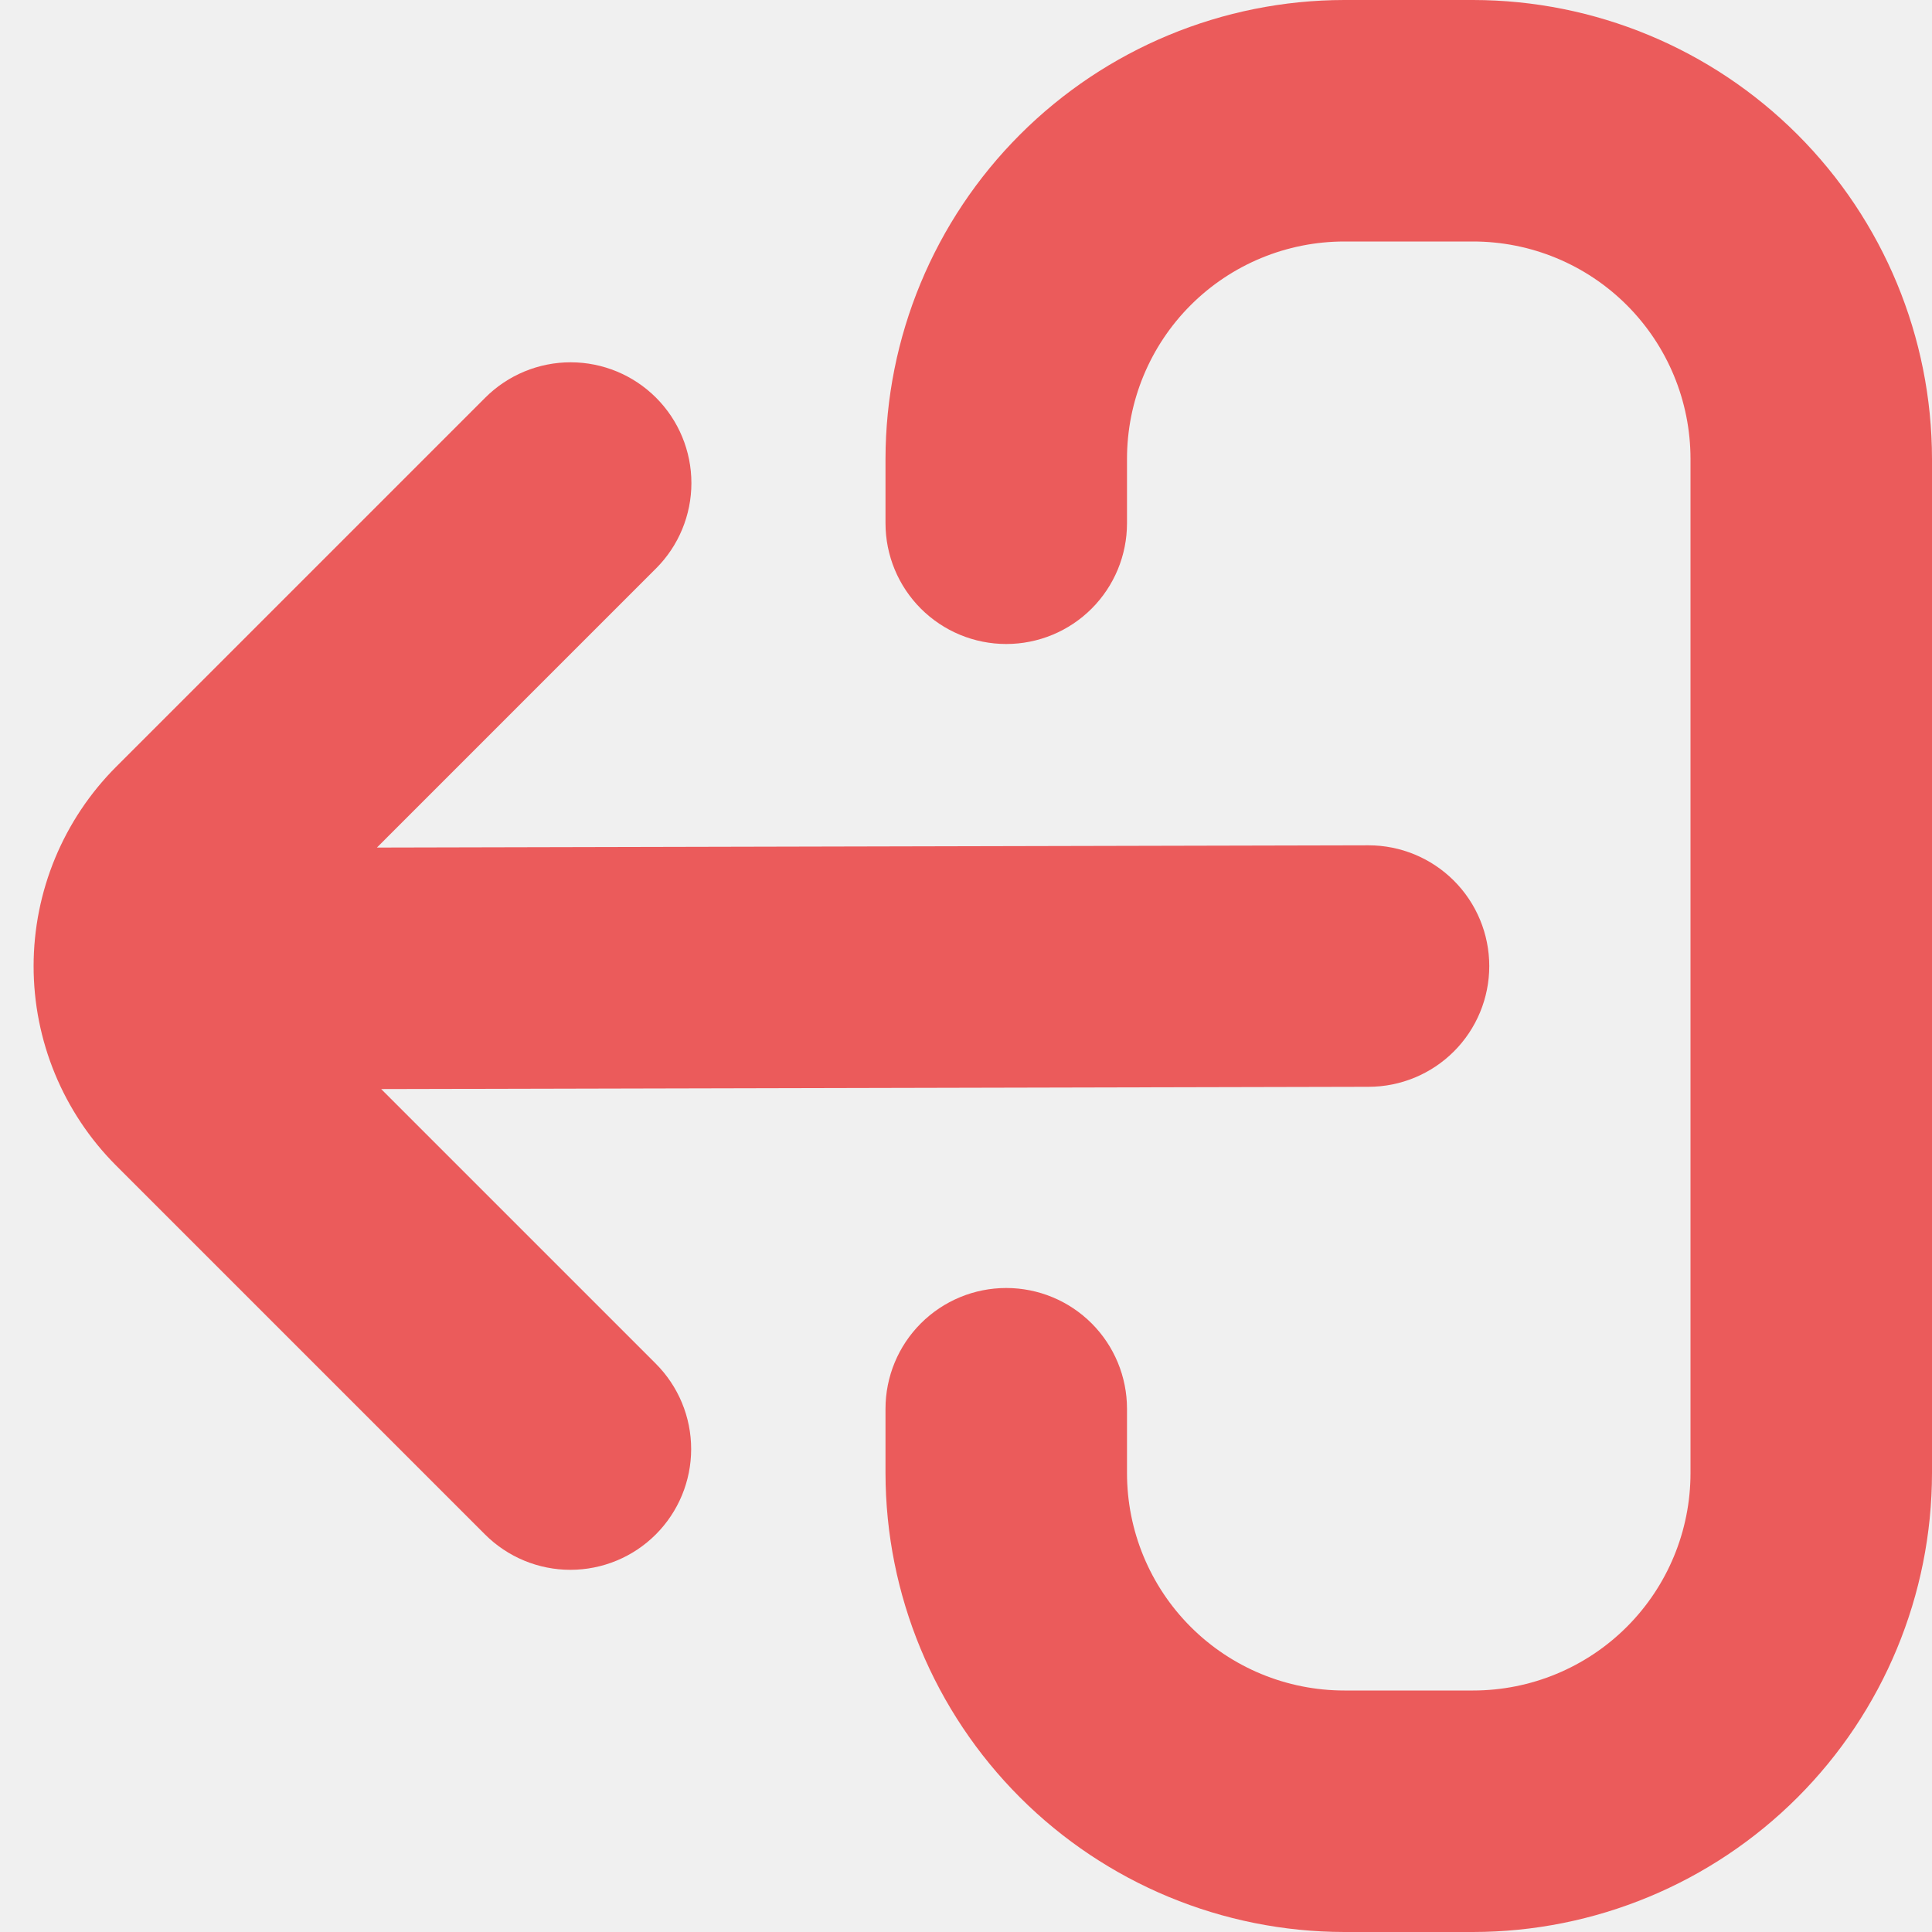
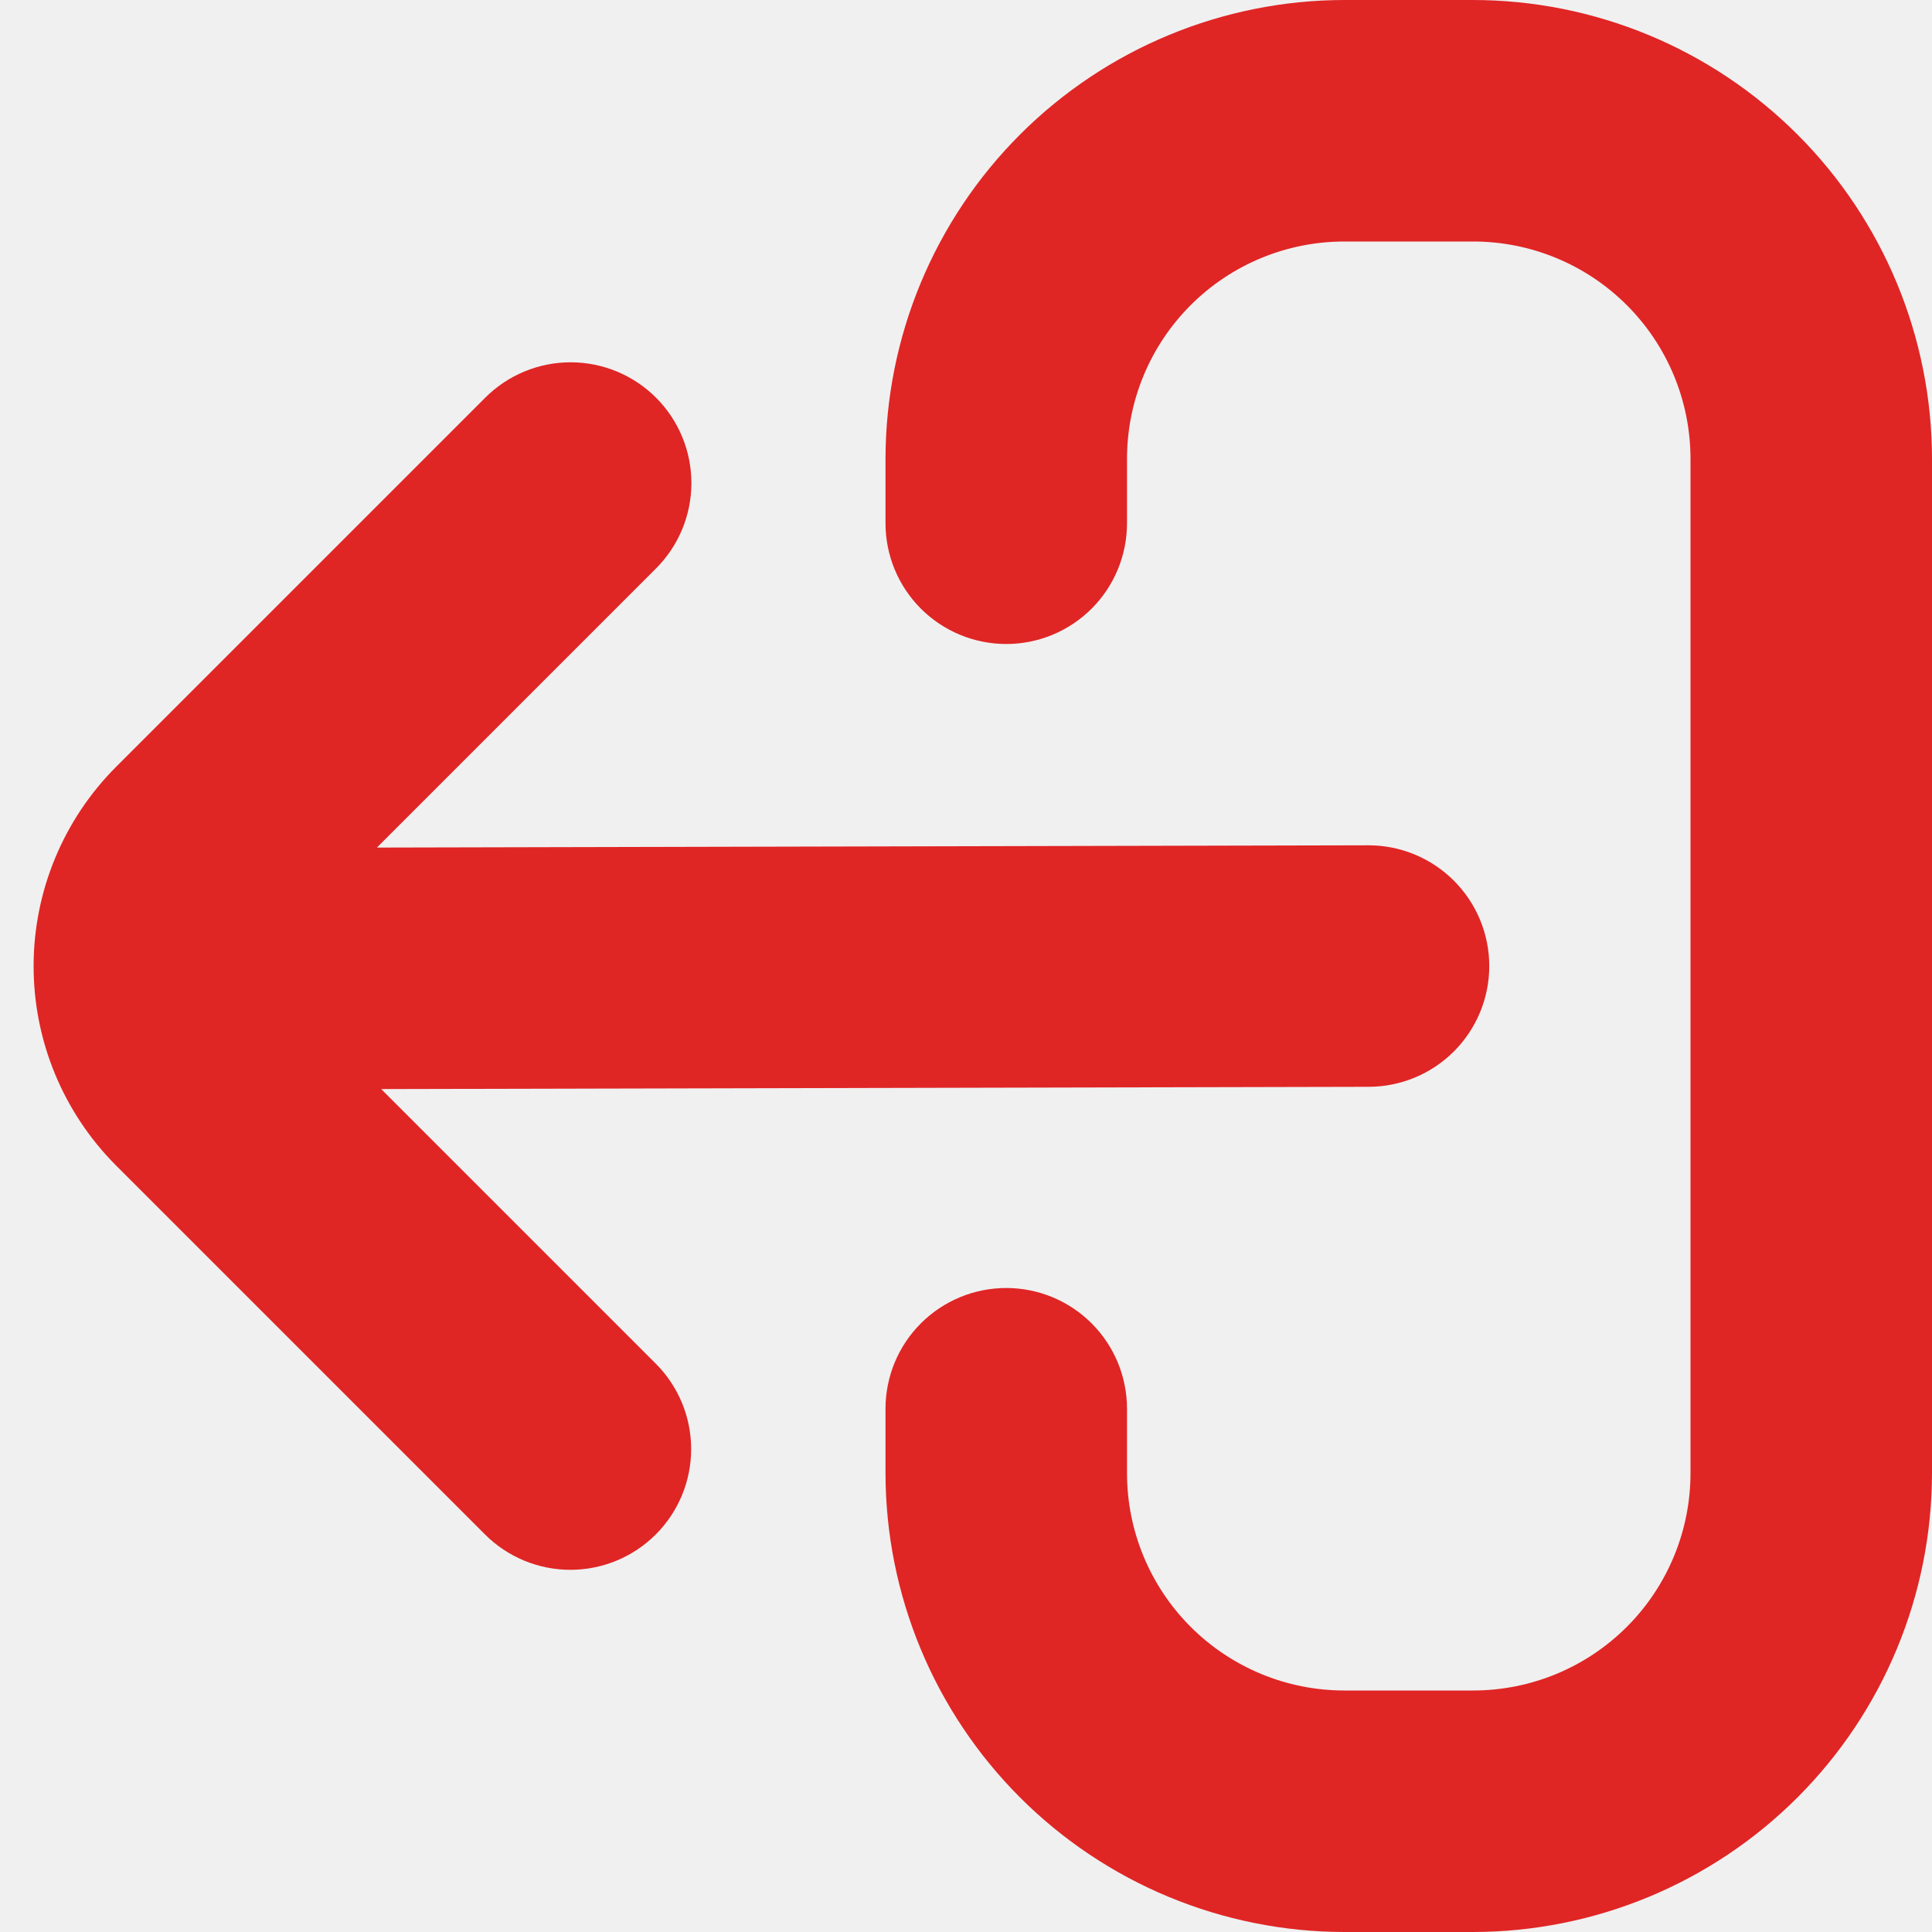
<svg xmlns="http://www.w3.org/2000/svg" width="512" height="512" viewBox="0 0 512 512" fill="none">
-   <path d="M266.667 170.667C275.154 170.667 283.293 167.295 289.294 161.294C295.295 155.293 298.667 147.154 298.667 138.667V121.6C298.667 106.324 304.735 91.673 315.537 80.871C326.339 70.069 340.99 64 356.267 64L390.4 64C405.676 64 420.327 70.069 431.129 80.871C441.931 91.673 448 106.324 448 121.6L448 390.4C448 405.676 441.931 420.327 431.129 431.129C420.327 441.931 405.676 448 390.4 448H356.267C340.99 448 326.339 441.931 315.537 431.129C304.735 420.327 298.667 405.676 298.667 390.4V373.333C298.667 364.846 295.295 356.707 289.294 350.706C283.293 344.705 275.154 341.333 266.667 341.333C258.18 341.333 250.04 344.705 244.039 350.706C238.038 356.707 234.667 364.846 234.667 373.333L234.667 390.4C234.701 422.64 247.523 453.55 270.32 476.347C293.117 499.144 324.027 511.966 356.267 512L390.4 512C422.64 511.966 453.55 499.144 476.347 476.347C499.144 453.55 511.966 422.64 512 390.4L512 121.6C511.966 89.36 499.144 58.45 476.347 35.653C453.55 12.856 422.64 0.034 390.4 -1.52588e-05H356.267C324.027 0.034 293.117 12.856 270.32 35.653C247.523 58.45 234.701 89.36 234.667 121.6L234.667 138.667C234.667 147.154 238.038 155.293 244.039 161.294C250.04 167.295 258.18 170.667 266.667 170.667Z" fill="#EB5B5B" />
-   <path d="M30.702 308.815L128.537 406.65C131.509 409.621 135.038 411.978 138.921 413.585C142.804 415.192 146.966 416.019 151.168 416.018C155.371 416.017 159.532 415.188 163.415 413.579C167.297 411.97 170.824 409.612 173.795 406.639C179.796 400.636 183.166 392.495 183.164 384.008C183.163 379.805 182.334 375.644 180.725 371.761C179.115 367.879 176.757 364.352 173.785 361.381L101.017 288.613L362.67 288.015C371.157 288.015 379.296 284.644 385.298 278.643C391.299 272.642 394.67 264.502 394.67 256.015C394.67 247.528 391.299 239.389 385.298 233.388C379.296 227.387 371.157 224.015 362.67 224.015V224.015L99.886 224.613L173.849 150.65C179.852 144.65 183.226 136.511 183.228 128.023C183.23 119.535 179.86 111.394 173.859 105.391C167.859 99.388 159.72 96.015 151.232 96.013C142.745 96.011 134.604 99.38 128.601 105.381L30.766 203.215C16.779 217.224 8.918 236.207 8.906 256.002C8.894 275.798 16.732 294.79 30.702 308.815V308.815Z" fill="#EB5B5B" />
+   <g clip-path="url(#clip0_819_846)">
+     <path d="M266.667 170.667C275.154 170.667 283.293 167.295 289.294 161.294C295.295 155.293 298.667 147.154 298.667 138.667V121.6C298.667 106.324 304.735 91.673 315.537 80.871C326.339 70.069 340.99 64 356.267 64L390.4 64C405.676 64 420.327 70.069 431.129 80.871C441.931 91.673 448 106.324 448 121.6L448 390.4C448 405.676 441.931 420.327 431.129 431.129C420.327 441.931 405.676 448 390.4 448H356.267C340.99 448 326.339 441.931 315.537 431.129C304.735 420.327 298.667 405.676 298.667 390.4V373.333C298.667 364.846 295.295 356.707 289.294 350.706C283.293 344.705 275.154 341.333 266.667 341.333C258.18 341.333 250.04 344.705 244.039 350.706C238.038 356.707 234.667 364.846 234.667 373.333L234.667 390.4C234.701 422.64 247.523 453.55 270.32 476.347C293.117 499.144 324.027 511.966 356.267 512L390.4 512C422.64 511.966 453.55 499.144 476.347 476.347C499.144 453.55 511.966 422.64 512 390.4L512 121.6C511.966 89.36 499.144 58.45 476.347 35.653C453.55 12.856 422.64 0.034 390.4 -1.52588e-05H356.267C324.027 0.034 293.117 12.856 270.32 35.653C247.523 58.45 234.701 89.36 234.667 121.6L234.667 138.667C234.667 147.154 238.038 155.293 244.039 161.294C250.04 167.295 258.18 170.667 266.667 170.667Z" fill="#E02525" />
+     <path d="M30.702 308.815L128.537 406.65C131.509 409.621 135.038 411.978 138.921 413.585C142.804 415.192 146.965 416.019 151.168 416.018C155.371 416.017 159.532 415.188 163.414 413.579C167.297 411.97 170.824 409.612 173.795 406.639C179.795 400.636 183.165 392.495 183.163 384.008C183.162 379.805 182.334 375.644 180.724 371.761C179.115 367.879 176.757 364.352 173.785 361.381L101.017 288.613L362.67 288.015C371.157 288.015 379.296 284.644 385.297 278.643C391.299 272.642 394.67 264.502 394.67 256.015C394.67 247.528 391.299 239.389 385.297 233.388C379.296 227.387 371.157 224.015 362.67 224.015V224.015L99.886 224.613L173.849 150.65C179.852 144.65 183.225 136.511 183.227 128.023C183.229 119.535 179.86 111.394 173.859 105.391C167.859 99.388 159.72 96.015 151.232 96.013C142.744 96.011 134.604 99.38 128.601 105.381L30.766 203.215C16.779 217.224 8.918 236.207 8.906 256.002C8.894 275.798 16.732 294.79 30.702 308.815V308.815Z" fill="#E02525" />
+   </g>
+   <defs>
+     <clipPath id="clip0_819_846">
+       <rect width="512" height="512" fill="white" transform="matrix(-1 0 0 -1 512 512)" />
+     </clipPath>
+   </defs>
</svg>
